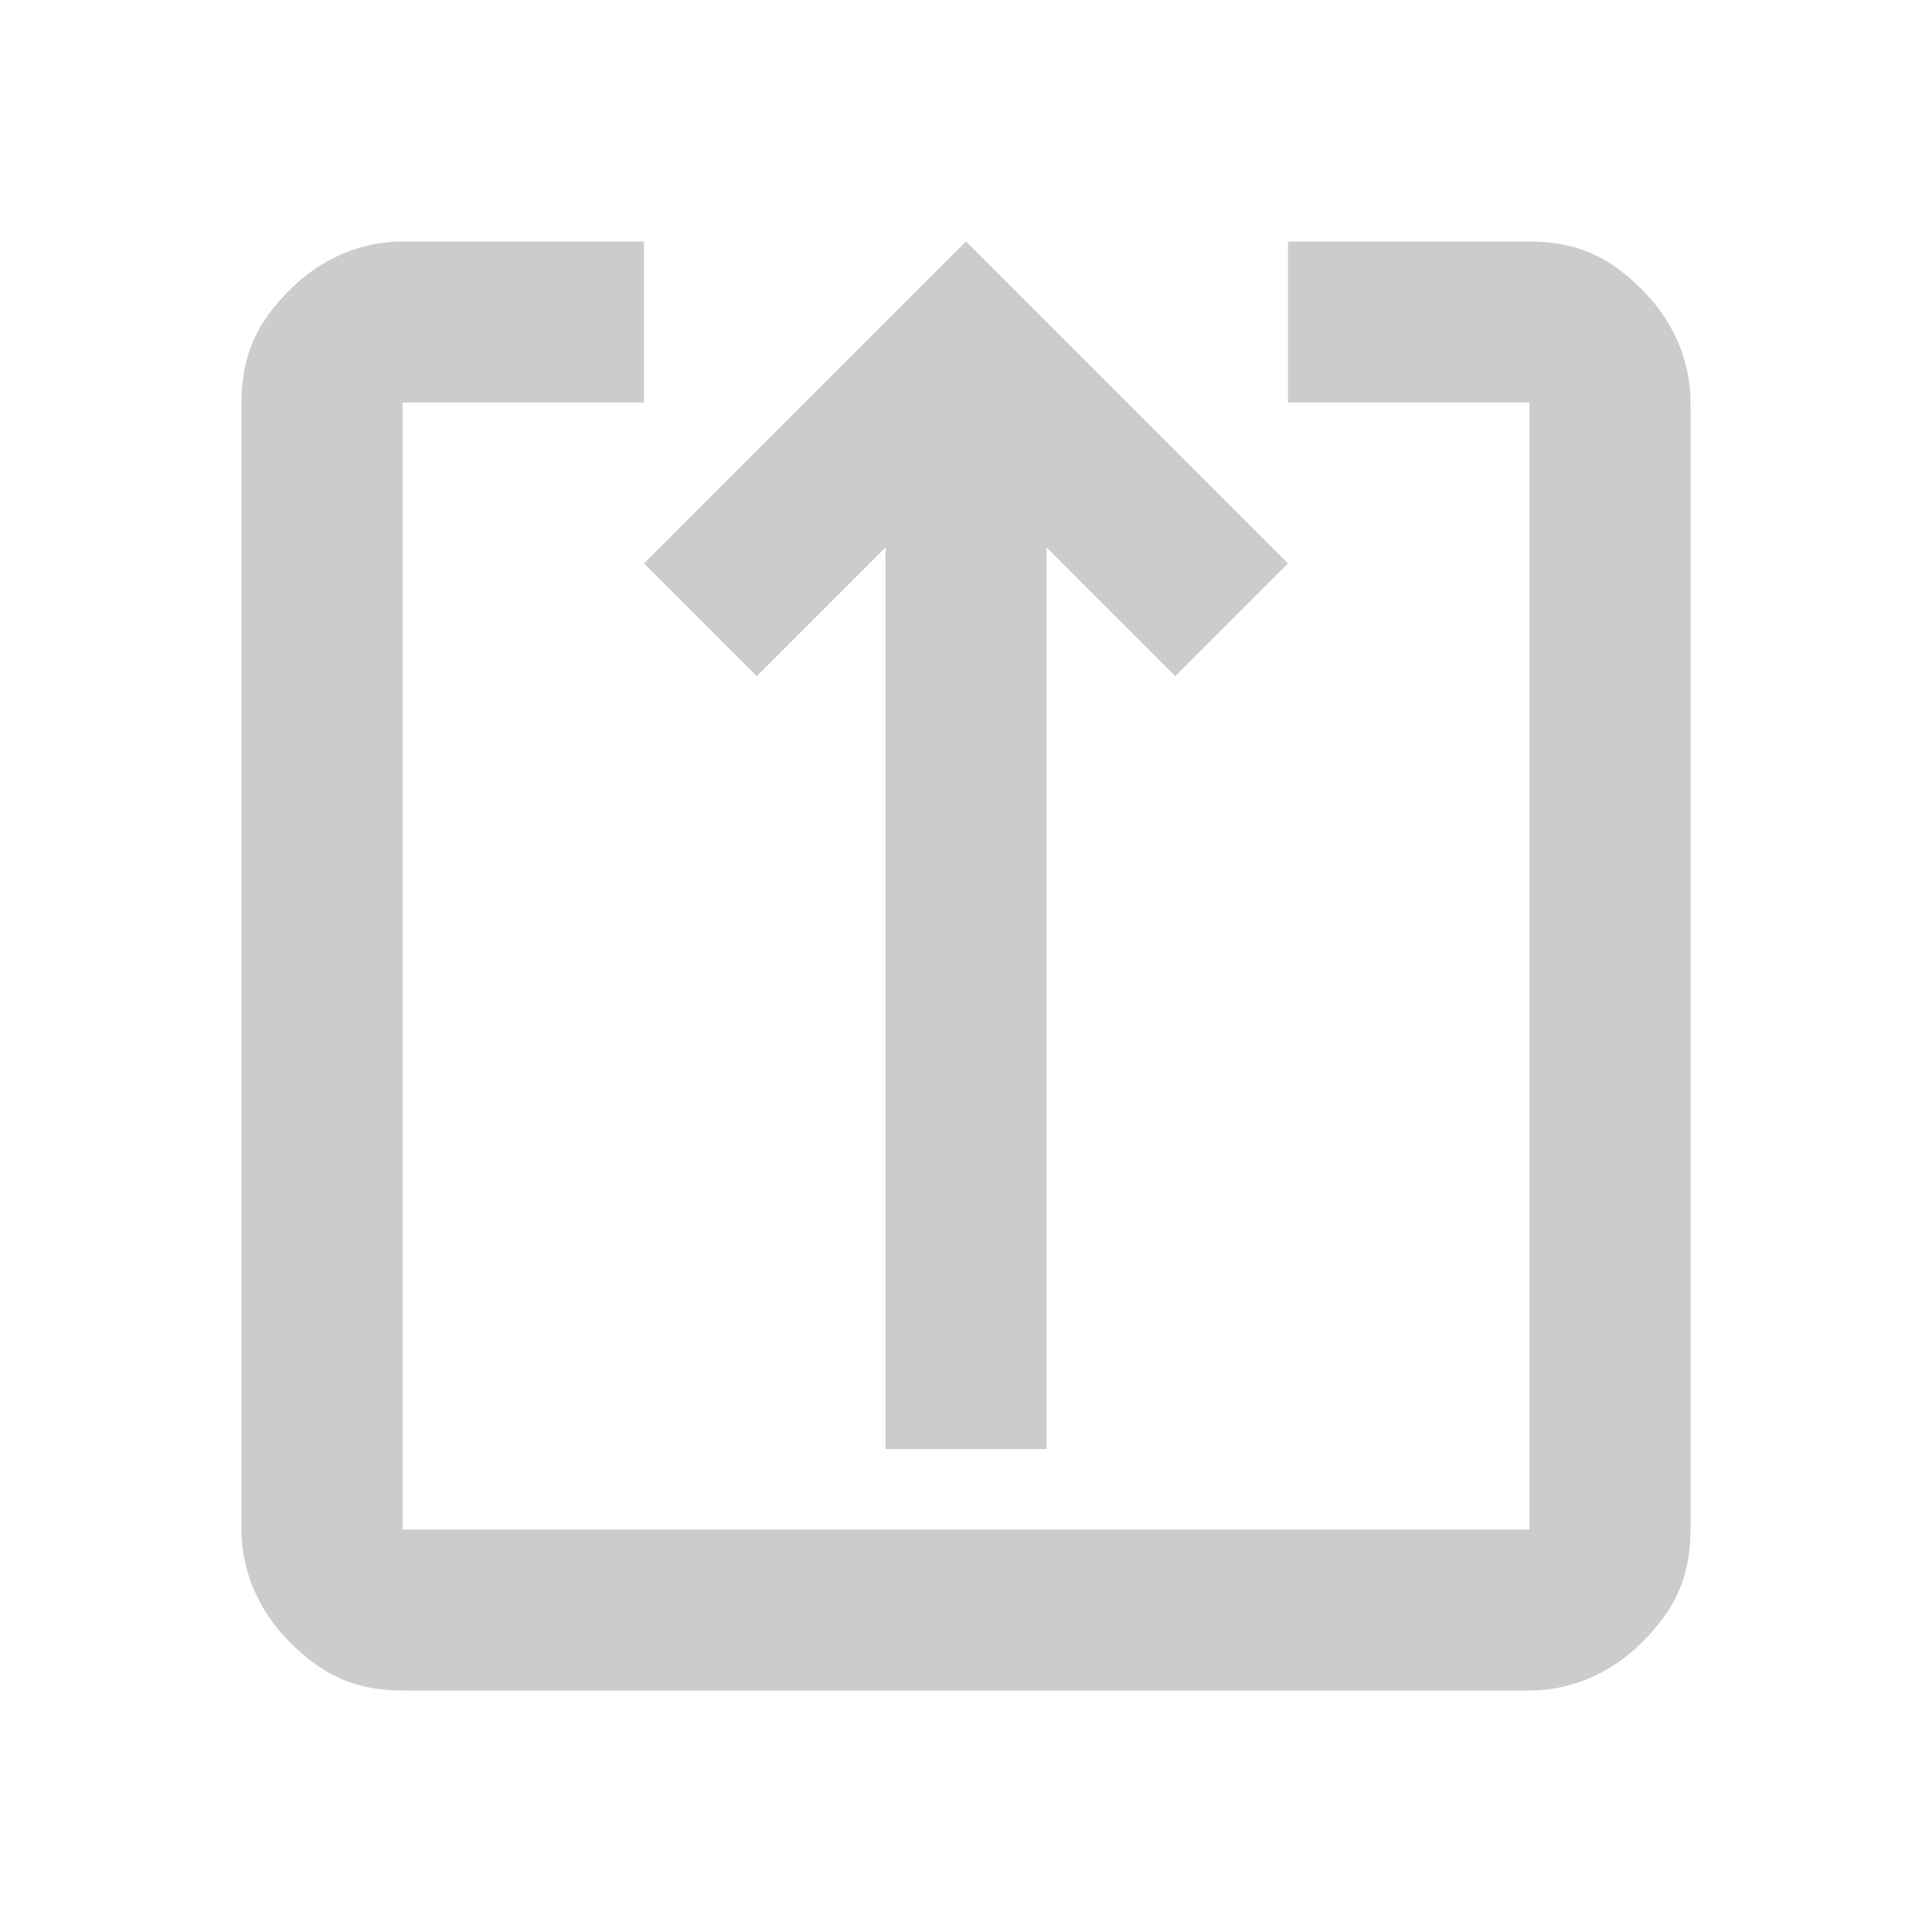
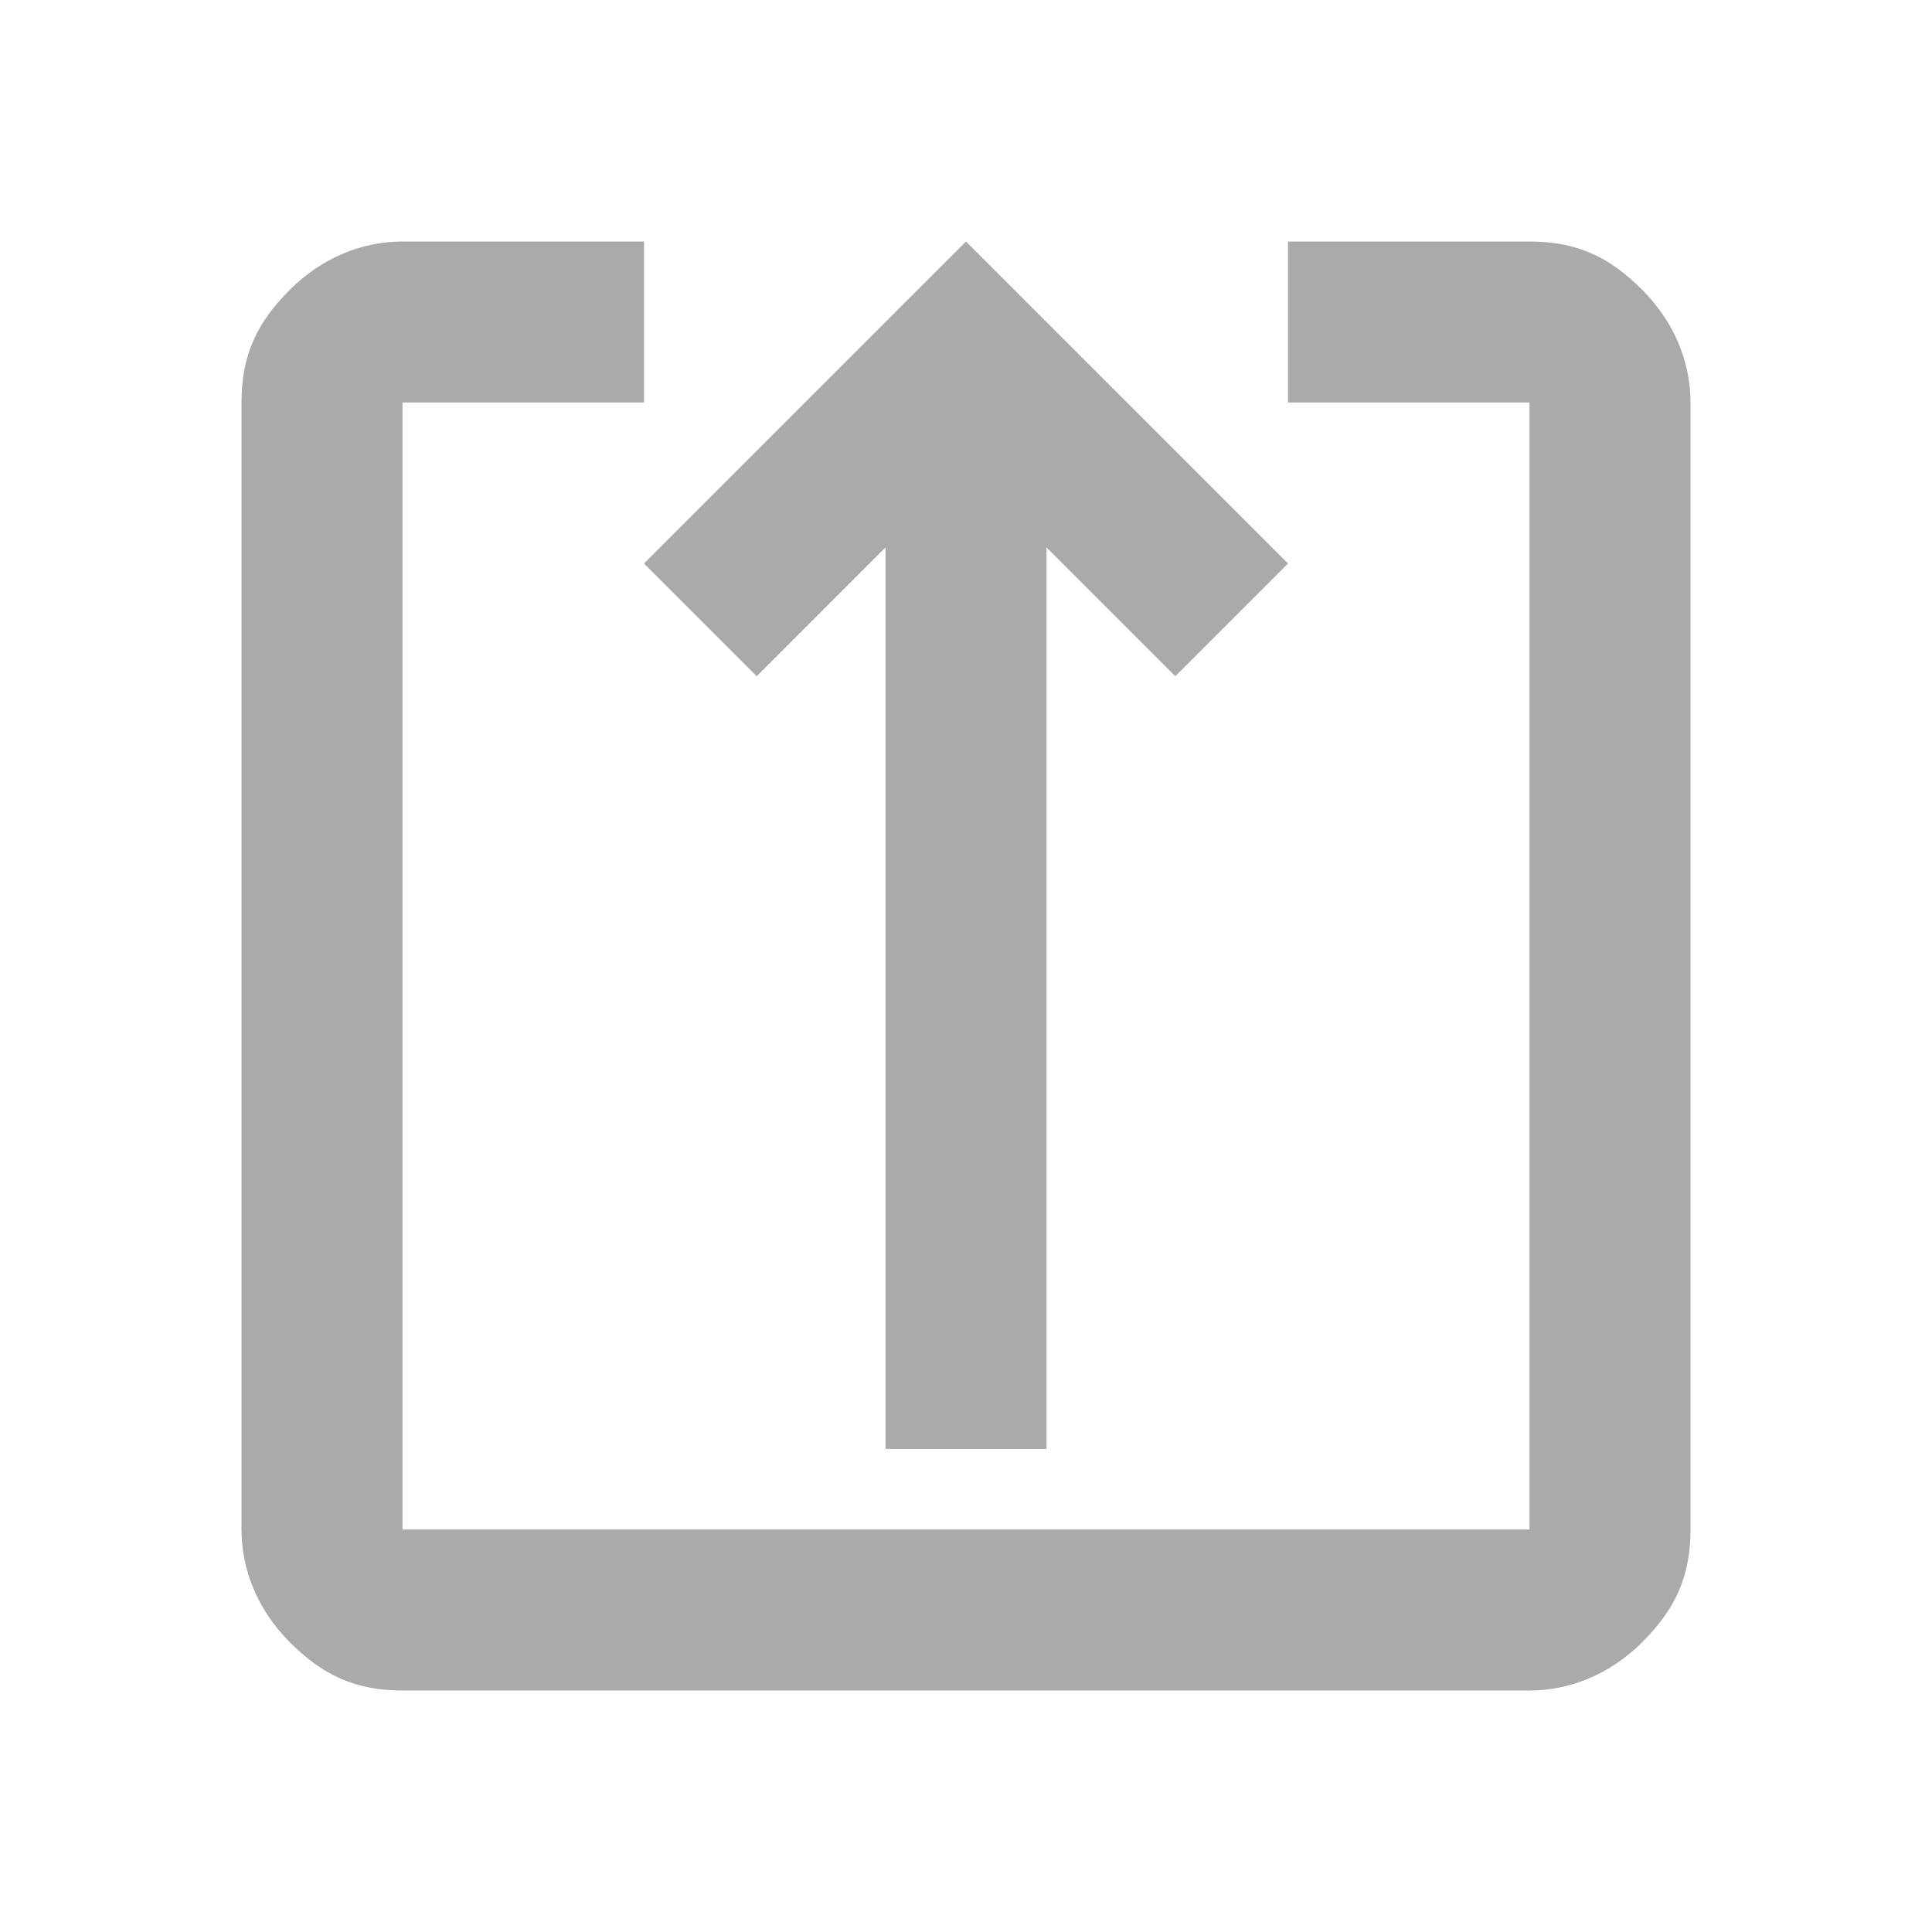
<svg xmlns="http://www.w3.org/2000/svg" id="Layer_1" data-name="Layer 1" version="1.1" viewBox="0 0 24 24">
  <defs>
    <style>
      .cls-1 {
-         fill: #ccc;
+         fill: #AAA;
        stroke-width: 0px;
      }
    </style>
  </defs>
  <path class="cls-1" d="M5,21c-.6,0-1-.2-1.4-.6-.4-.4-.6-.9-.6-1.4V5c0-.6.2-1,.6-1.4s.9-.6,1.4-.6h3v2h-3v14h14V5h-3v-2h3c.6,0,1,.2,1.4.6s.6.9.6,1.4v14c0,.6-.2,1-.6,1.4-.4.4-.9.6-1.4.6H5ZM11,18V6.8l-1.6,1.6-1.4-1.4,4-4,4,4-1.4,1.4-1.6-1.6v11.2h-2Z" />
</svg>
